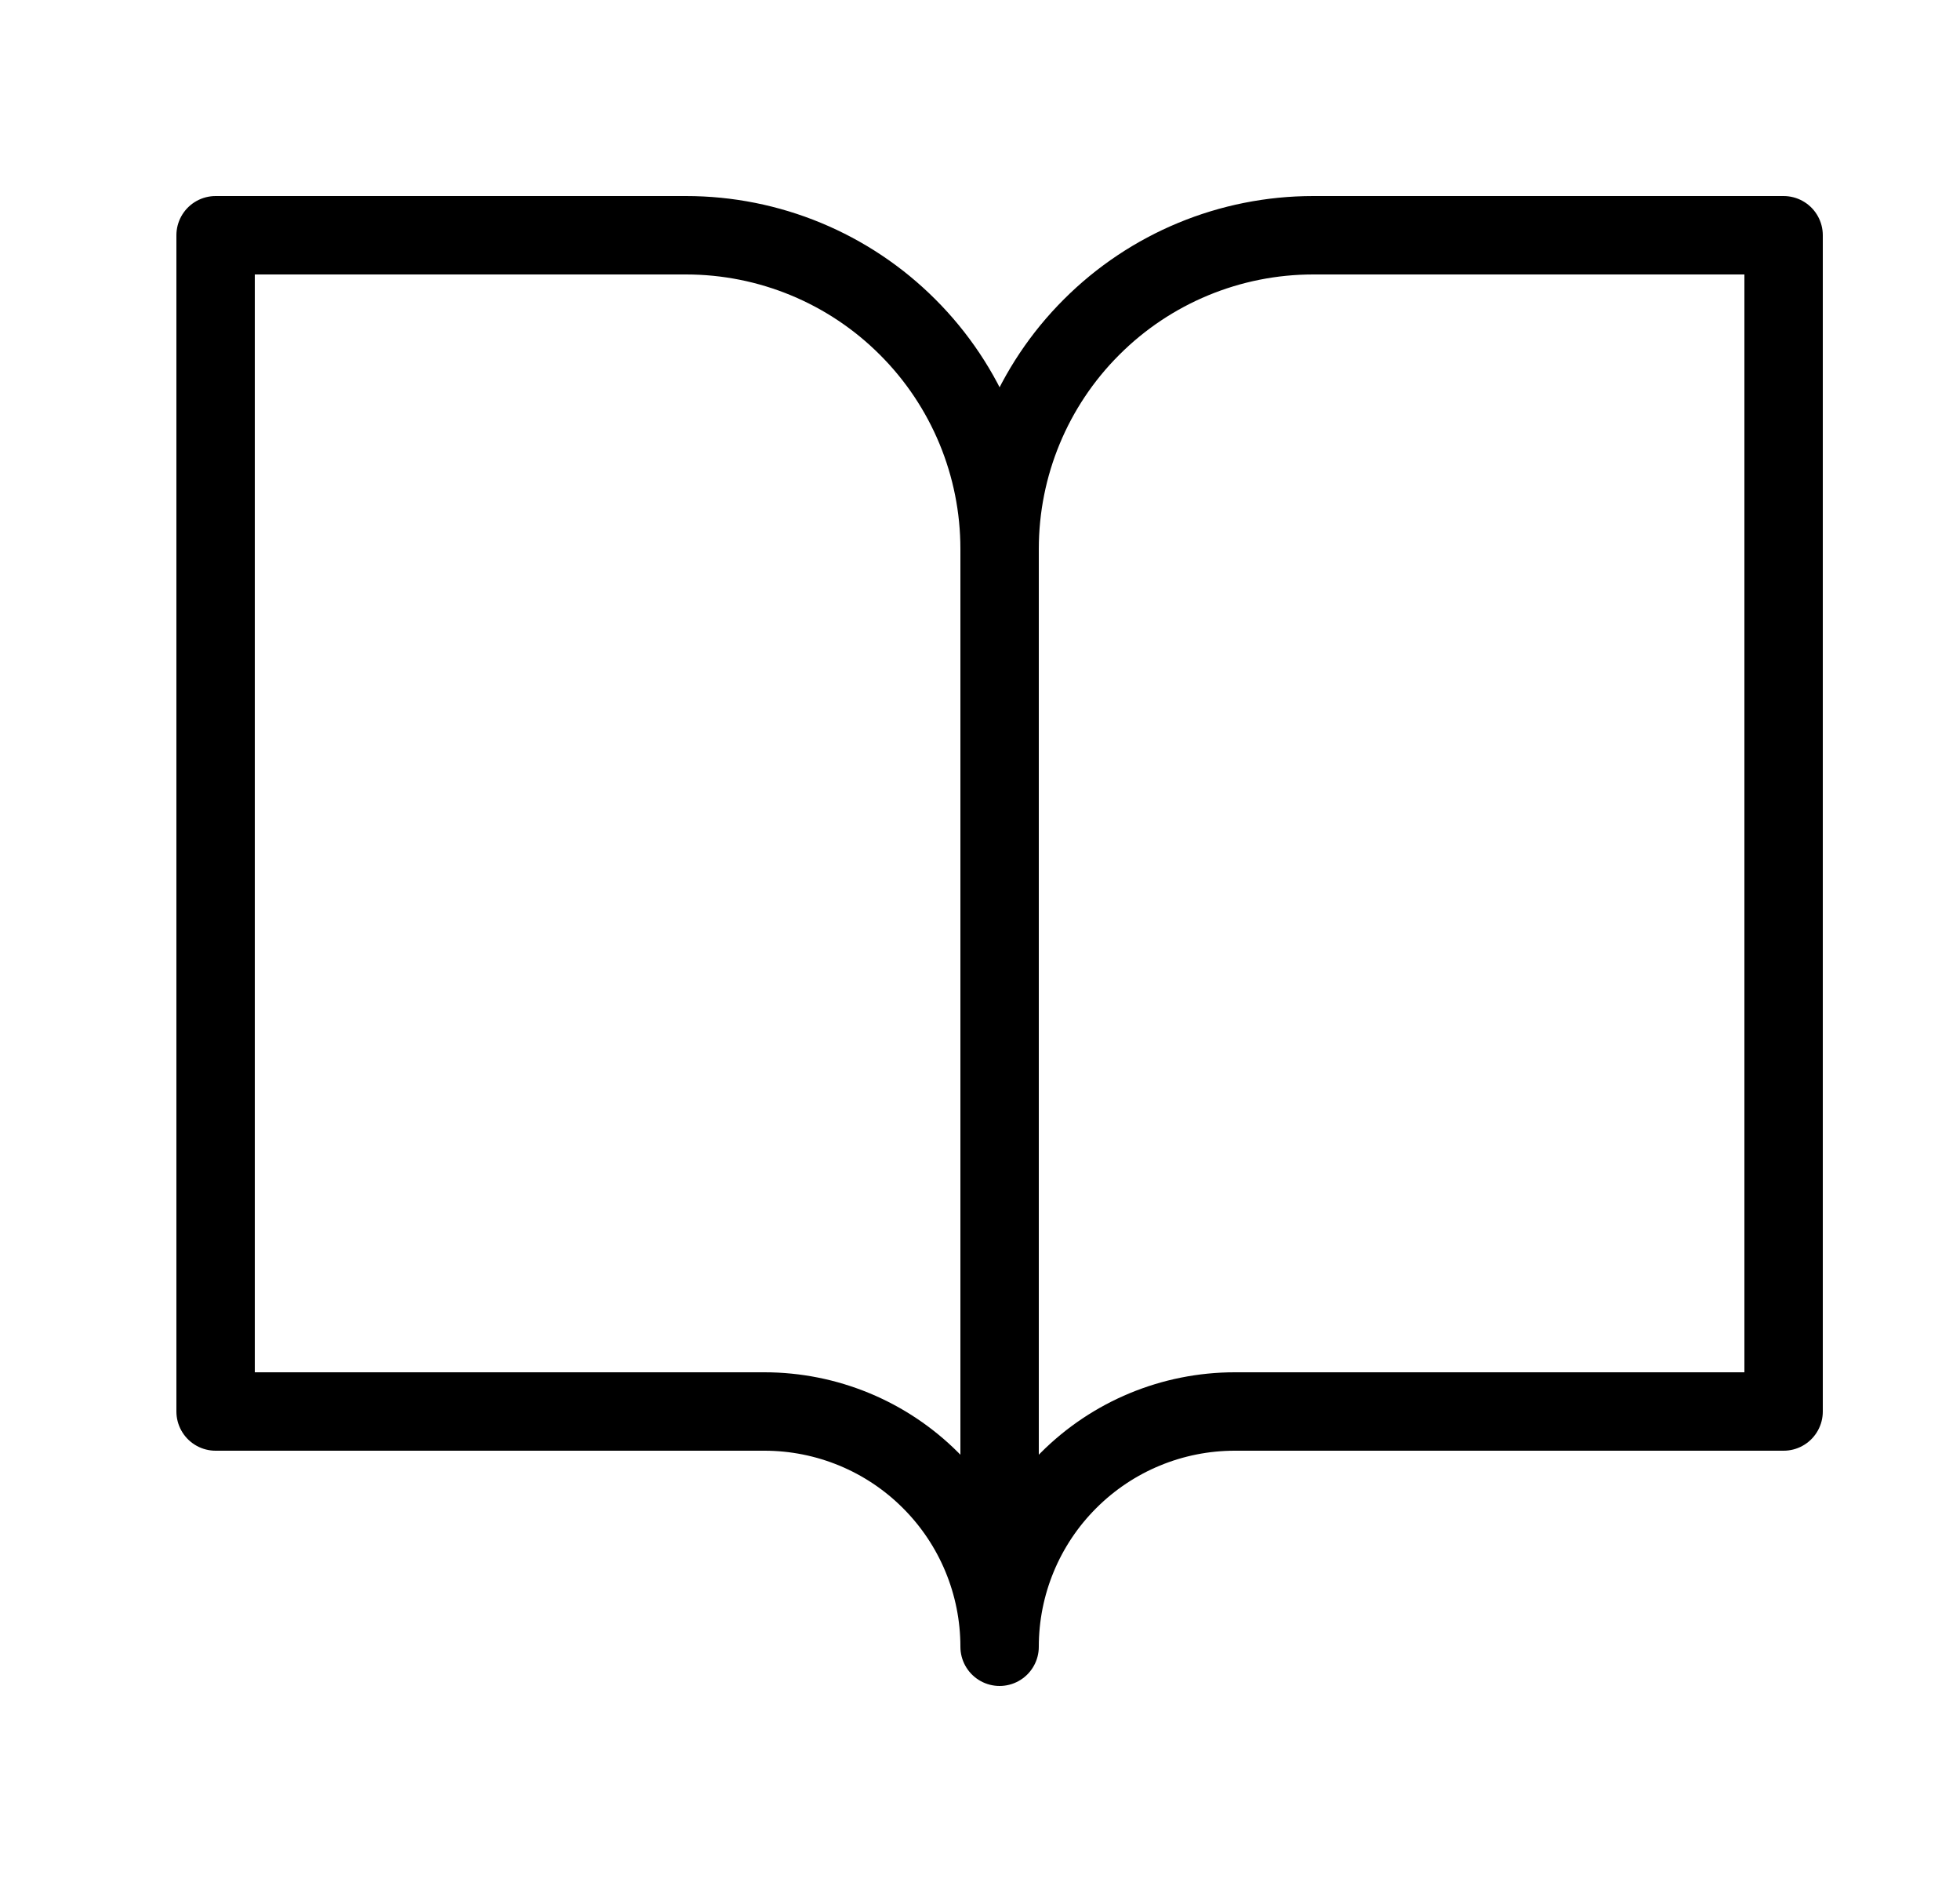
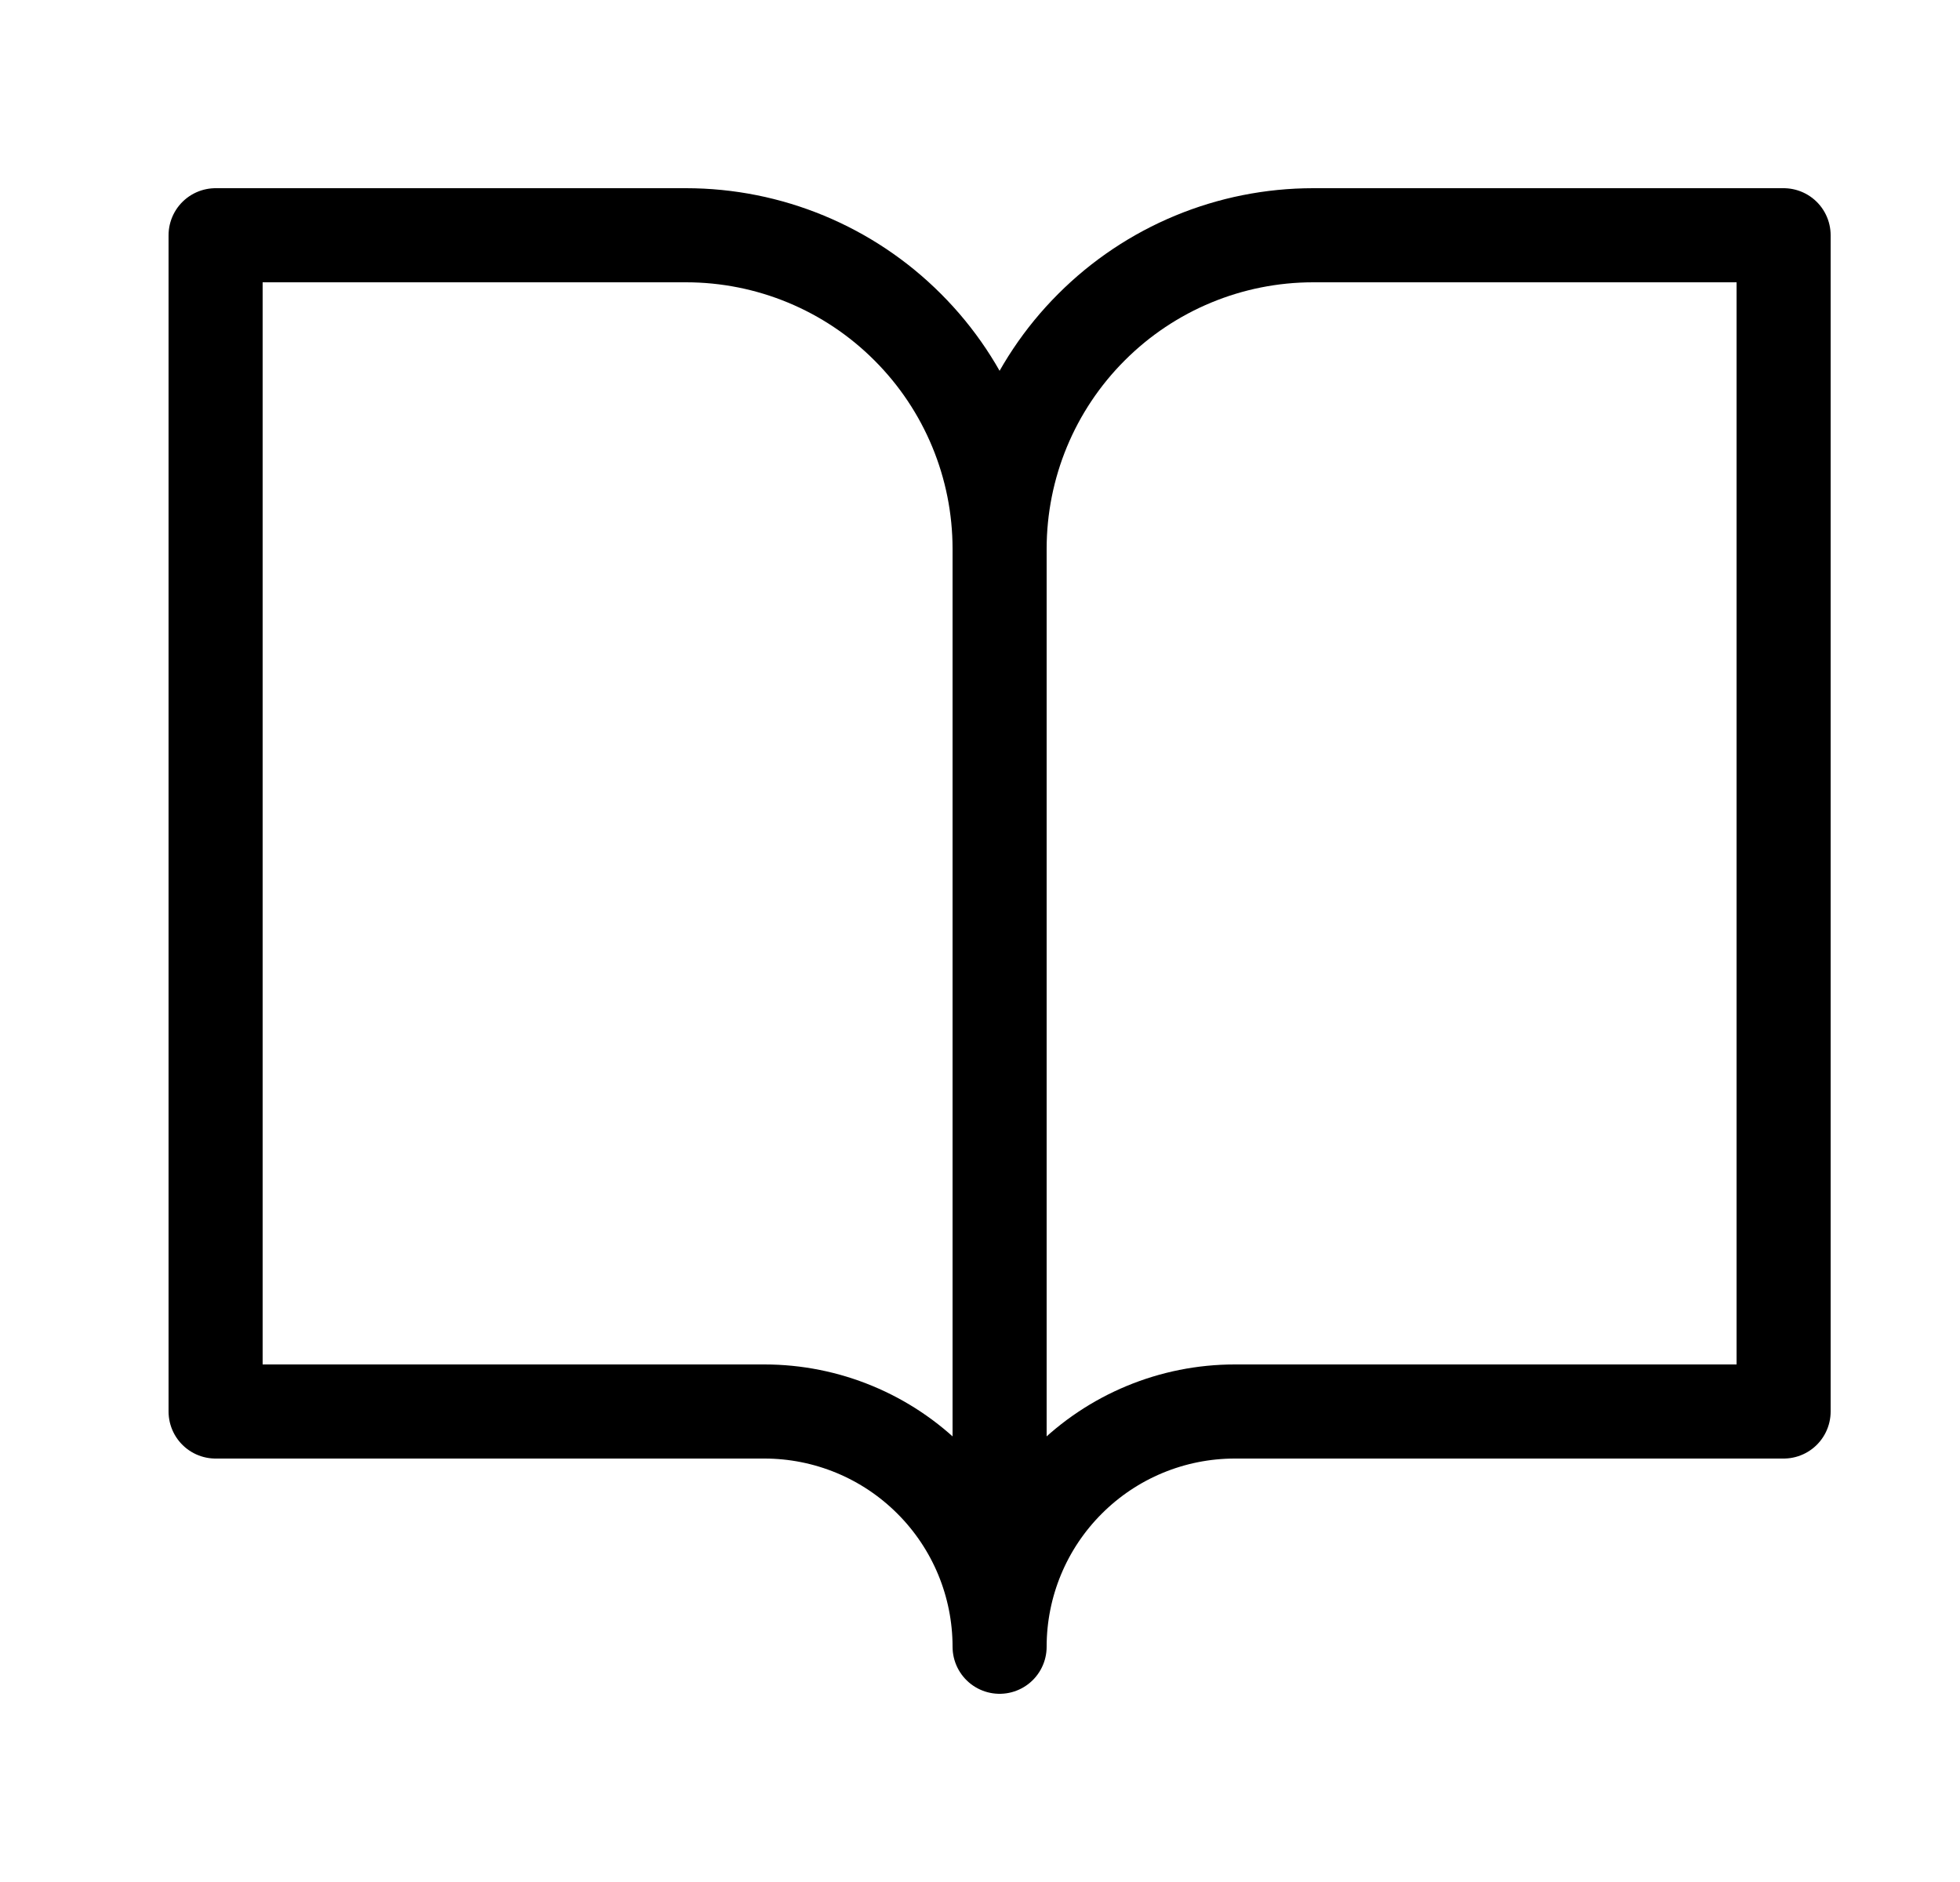
<svg xmlns="http://www.w3.org/2000/svg" width="currentWidth" height="currentHeight" viewBox="0 0 25 24" fill="none">
-   <path d="M12.75 7C12.75 5.939 12.329 4.922 11.578 4.172C10.828 3.421 9.811 3 8.75 3H2.75V18H9.75C10.546 18 11.309 18.316 11.871 18.879C12.434 19.441 12.75 20.204 12.75 21M12.75 7V21M12.75 7C12.75 5.939 13.171 4.922 13.922 4.172C14.672 3.421 15.689 3 16.75 3H22.75V18H15.75C14.954 18 14.191 18.316 13.629 18.879C13.066 19.441 12.75 20.204 12.75 21" stroke="currentColor" stroke-linecap="round" stroke-linejoin="round" />
+   <path d="M12.75 7C12.75 5.939 12.329 4.922 11.578 4.172C10.828 3.421 9.811 3 8.75 3H2.75V18H9.75C10.546 18 11.309 18.316 11.871 18.879C12.434 19.441 12.75 20.204 12.75 21M12.75 7V21M12.75 7C12.75 5.939 13.171 4.922 13.922 4.172C14.672 3.421 15.689 3 16.75 3H22.75V18H15.75C14.954 18 14.191 18.316 13.629 18.879C13.066 19.441 12.75 20.204 12.75 21" stroke="currentColor" stroke-width="1.2" stroke-linecap="round" stroke-linejoin="round" />
</svg>
